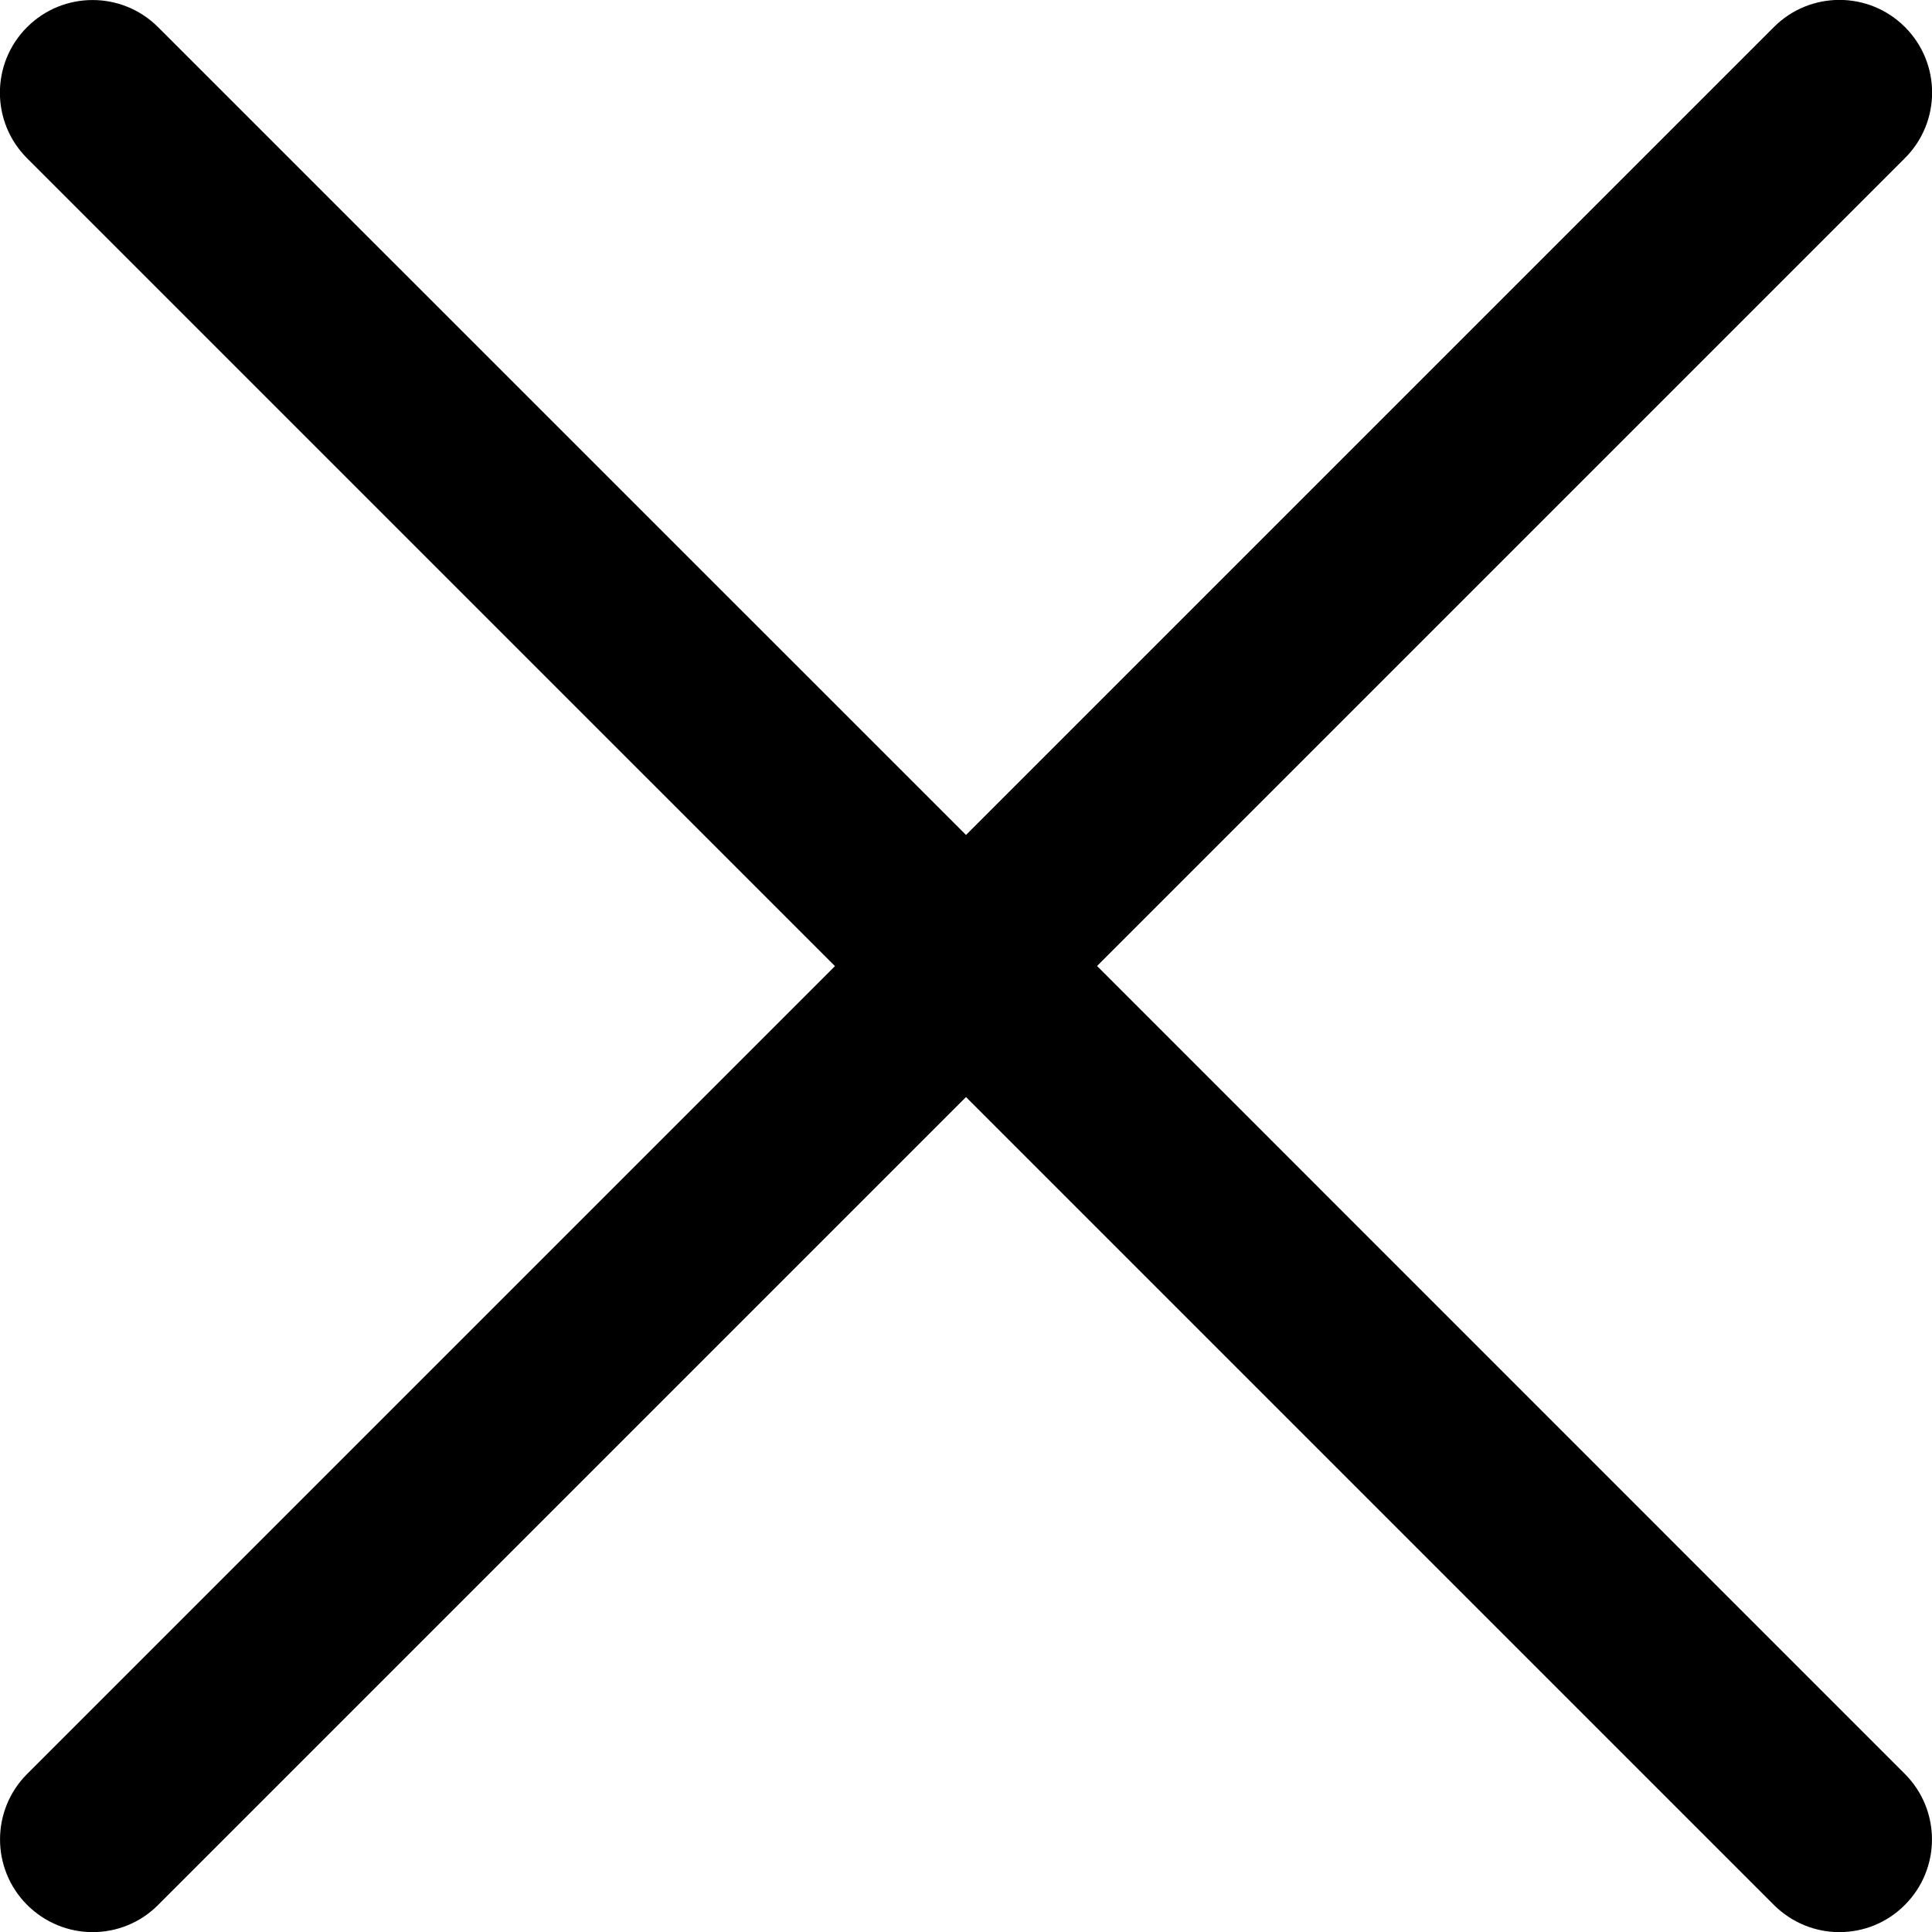
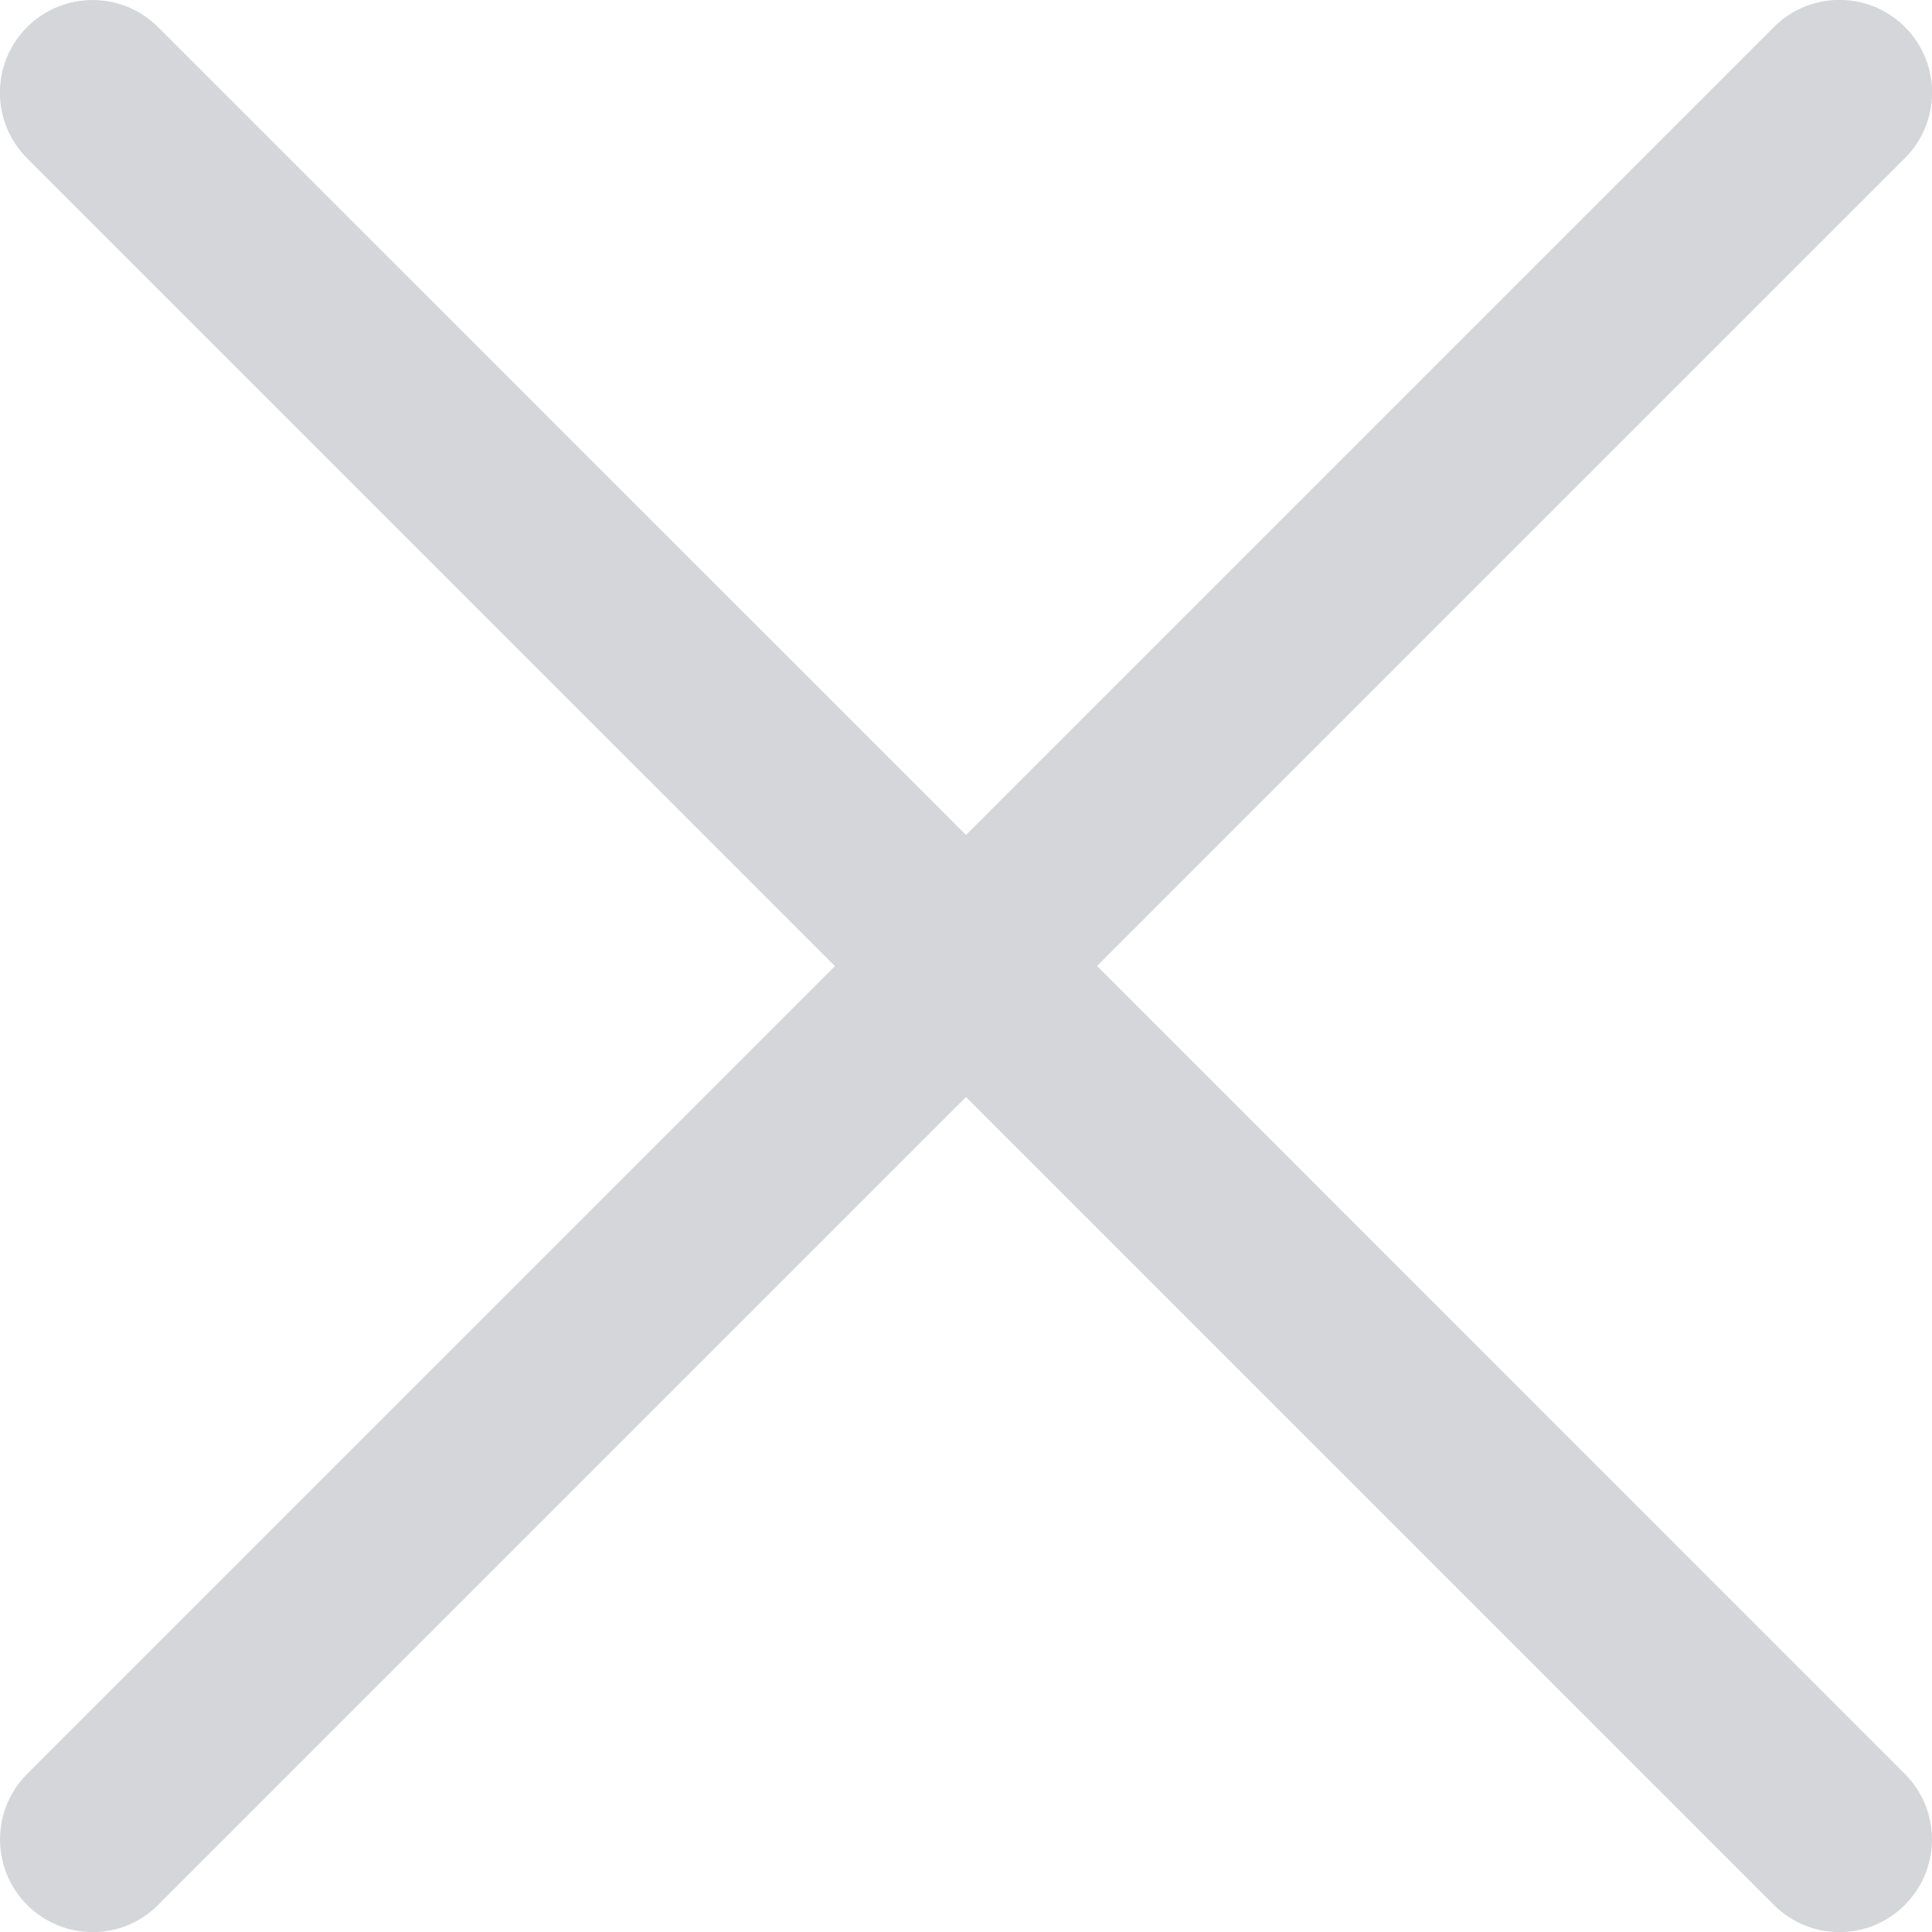
- <svg xmlns="http://www.w3.org/2000/svg" version="1.1" viewBox="0 0 15.642 15.642" enable-background="new 0 0 15.642 15.642">
-   <path fill-rule="evenodd" d="M8.882,7.821l6.541-6.541c0.293-0.293,0.293-0.768,0-1.061  c-0.293-0.293-0.768-0.293-1.061,0L7.821,6.76L1.28,0.22c-0.293-0.293-0.768-0.293-1.061,0c-0.293,0.293-0.293,0.768,0,1.061  l6.541,6.541L0.22,14.362c-0.293,0.293-0.293,0.768,0,1.061c0.147,0.146,0.338,0.22,0.53,0.22s0.384-0.073,0.53-0.22l6.541-6.541  l6.541,6.541c0.147,0.146,0.338,0.22,0.53,0.22c0.192,0,0.384-0.073,0.53-0.22c0.293-0.293,0.293-0.768,0-1.061L8.882,7.821z" />
+ <svg xmlns="http://www.w3.org/2000/svg" enable-background="new 0 0 15.642 15.642" version="1.1" viewBox="0 0 15.642 15.642">
+   <path fill="#d5d6da" d="M8.882,7.821l6.541-6.541c0.293-0.293,0.293-0.768,0-1.061  c-0.293-0.293-0.768-0.293-1.061,0L7.821,6.76L1.28,0.22c-0.293-0.293-0.768-0.293-1.061,0c-0.293,0.293-0.293,0.768,0,1.061  l6.541,6.541L0.22,14.362c-0.293,0.293-0.293,0.768,0,1.061c0.147,0.146,0.338,0.22,0.53,0.22s0.384-0.073,0.53-0.22l6.541-6.541  l6.541,6.541c0.147,0.146,0.338,0.22,0.53,0.22c0.192,0,0.384-0.073,0.53-0.22c0.293-0.293,0.293-0.768,0-1.061L8.882,7.821z" />
</svg>
